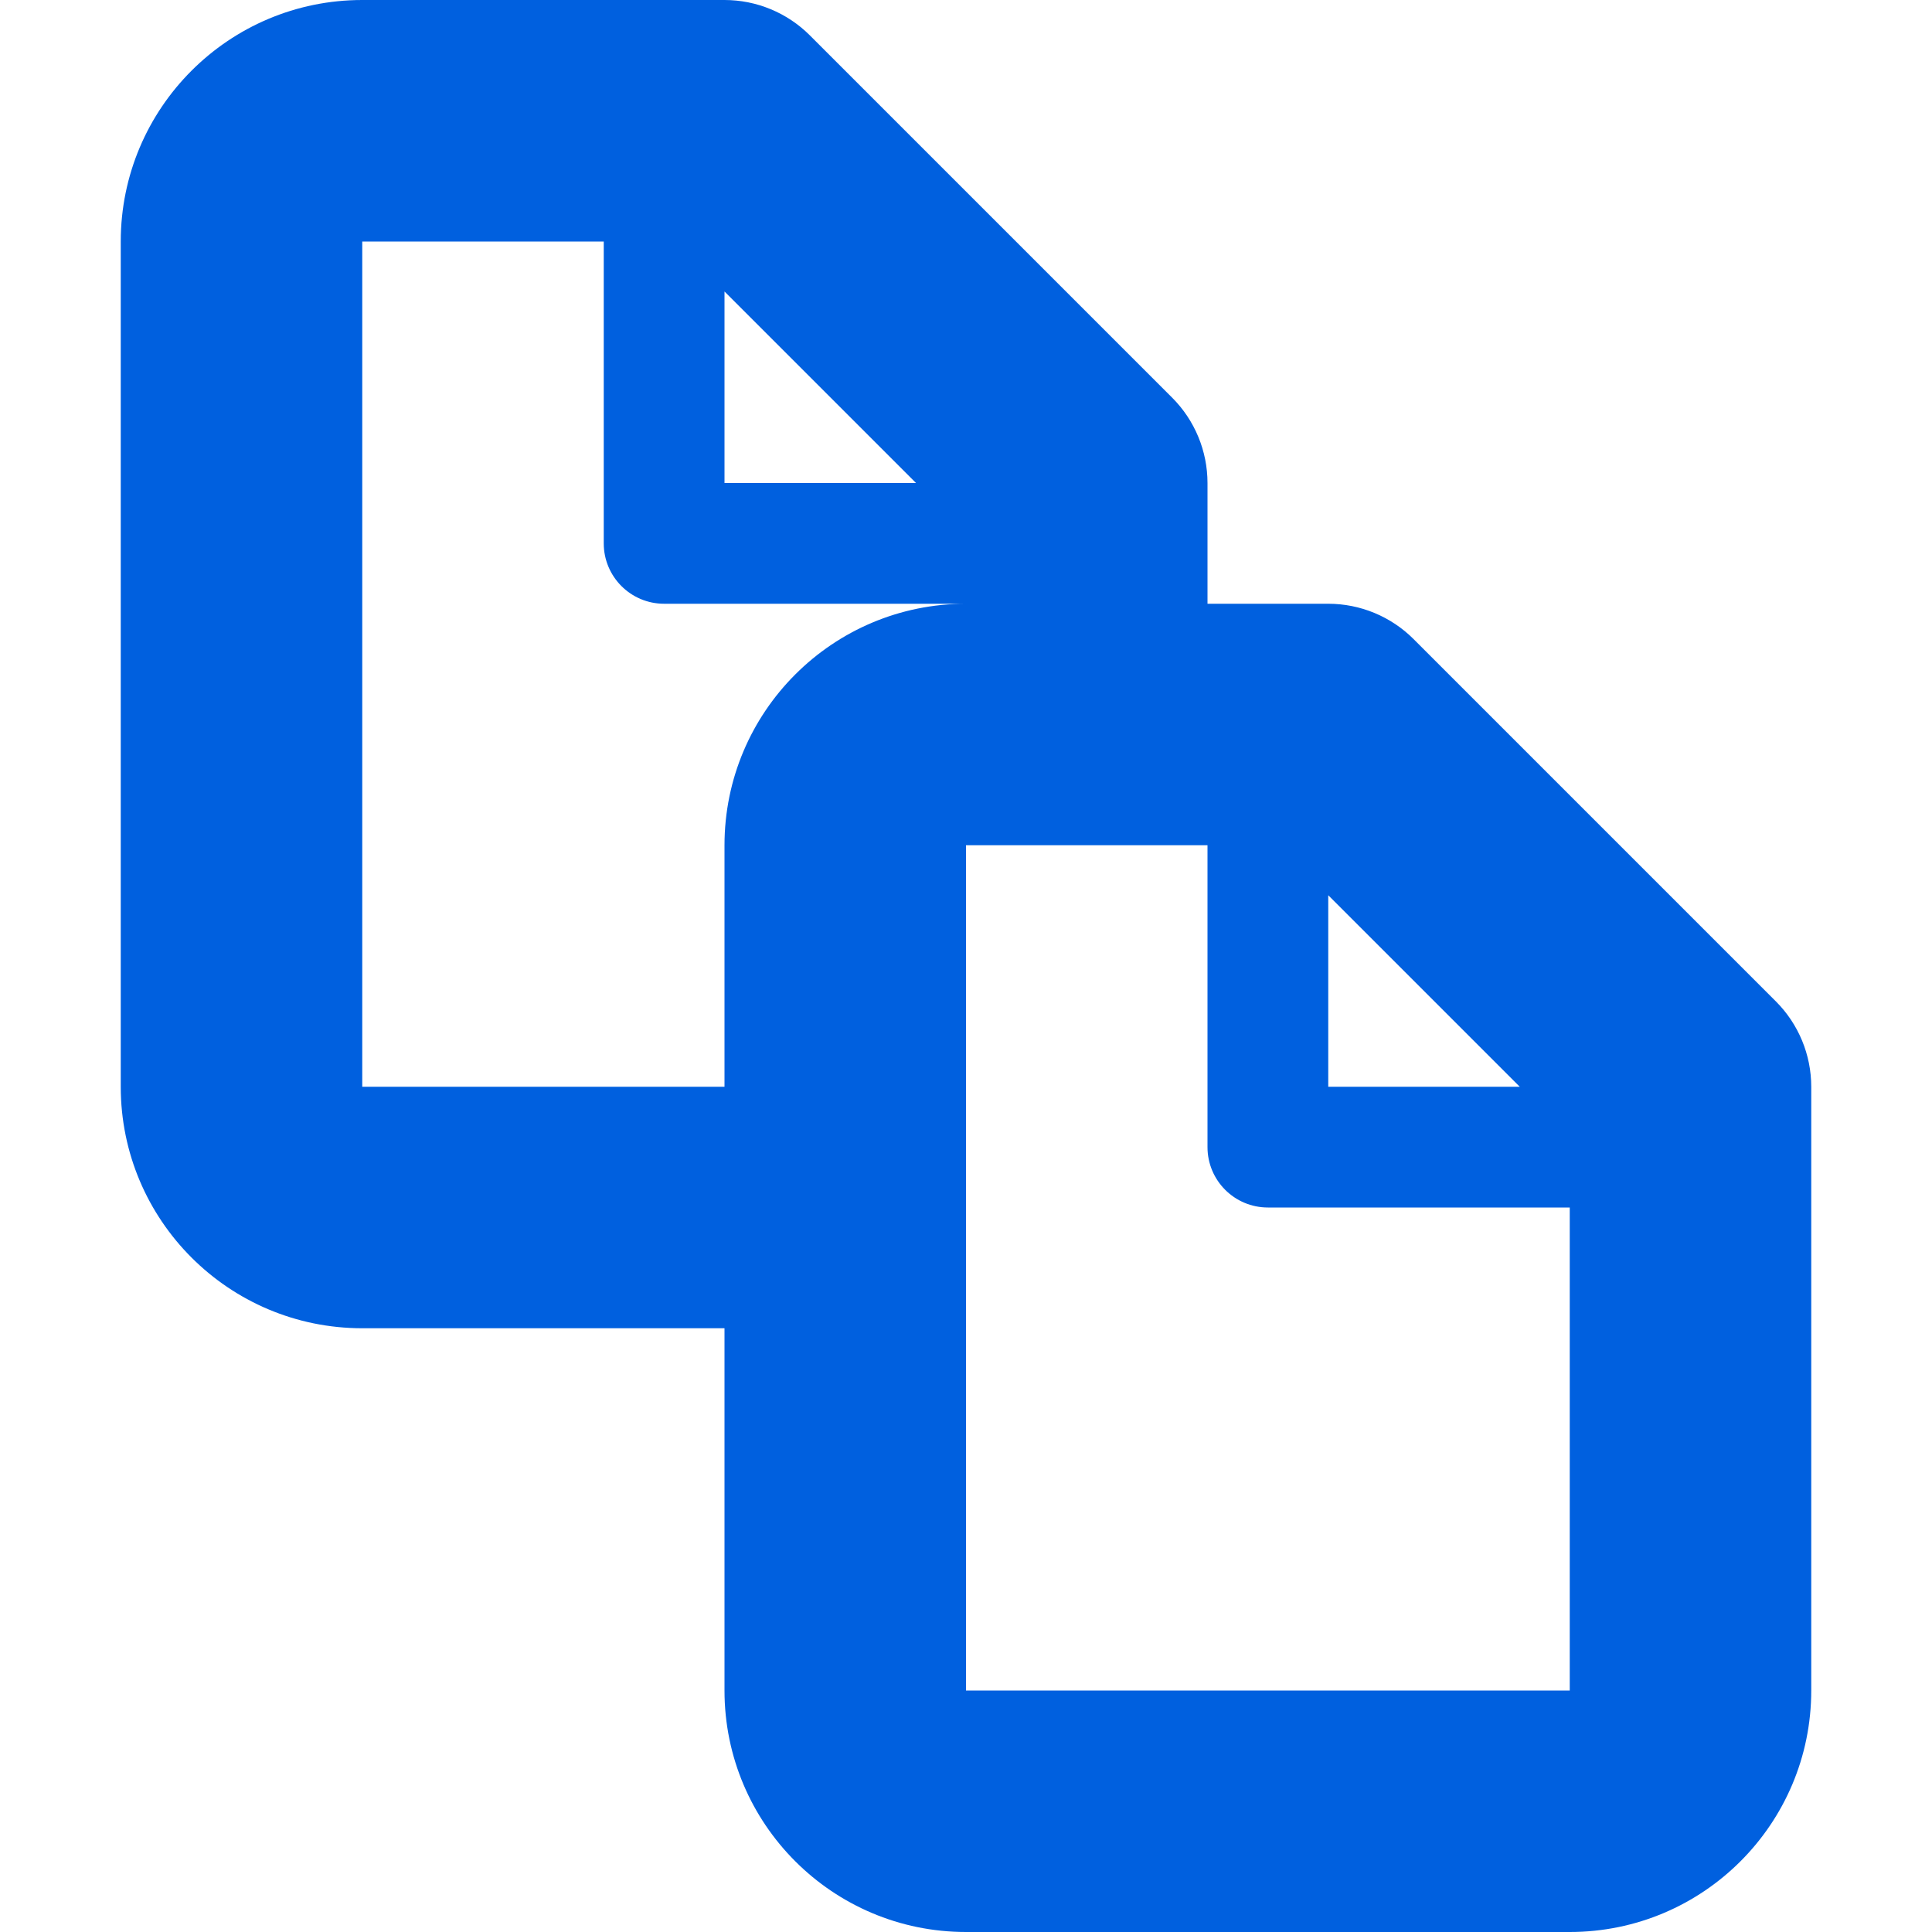
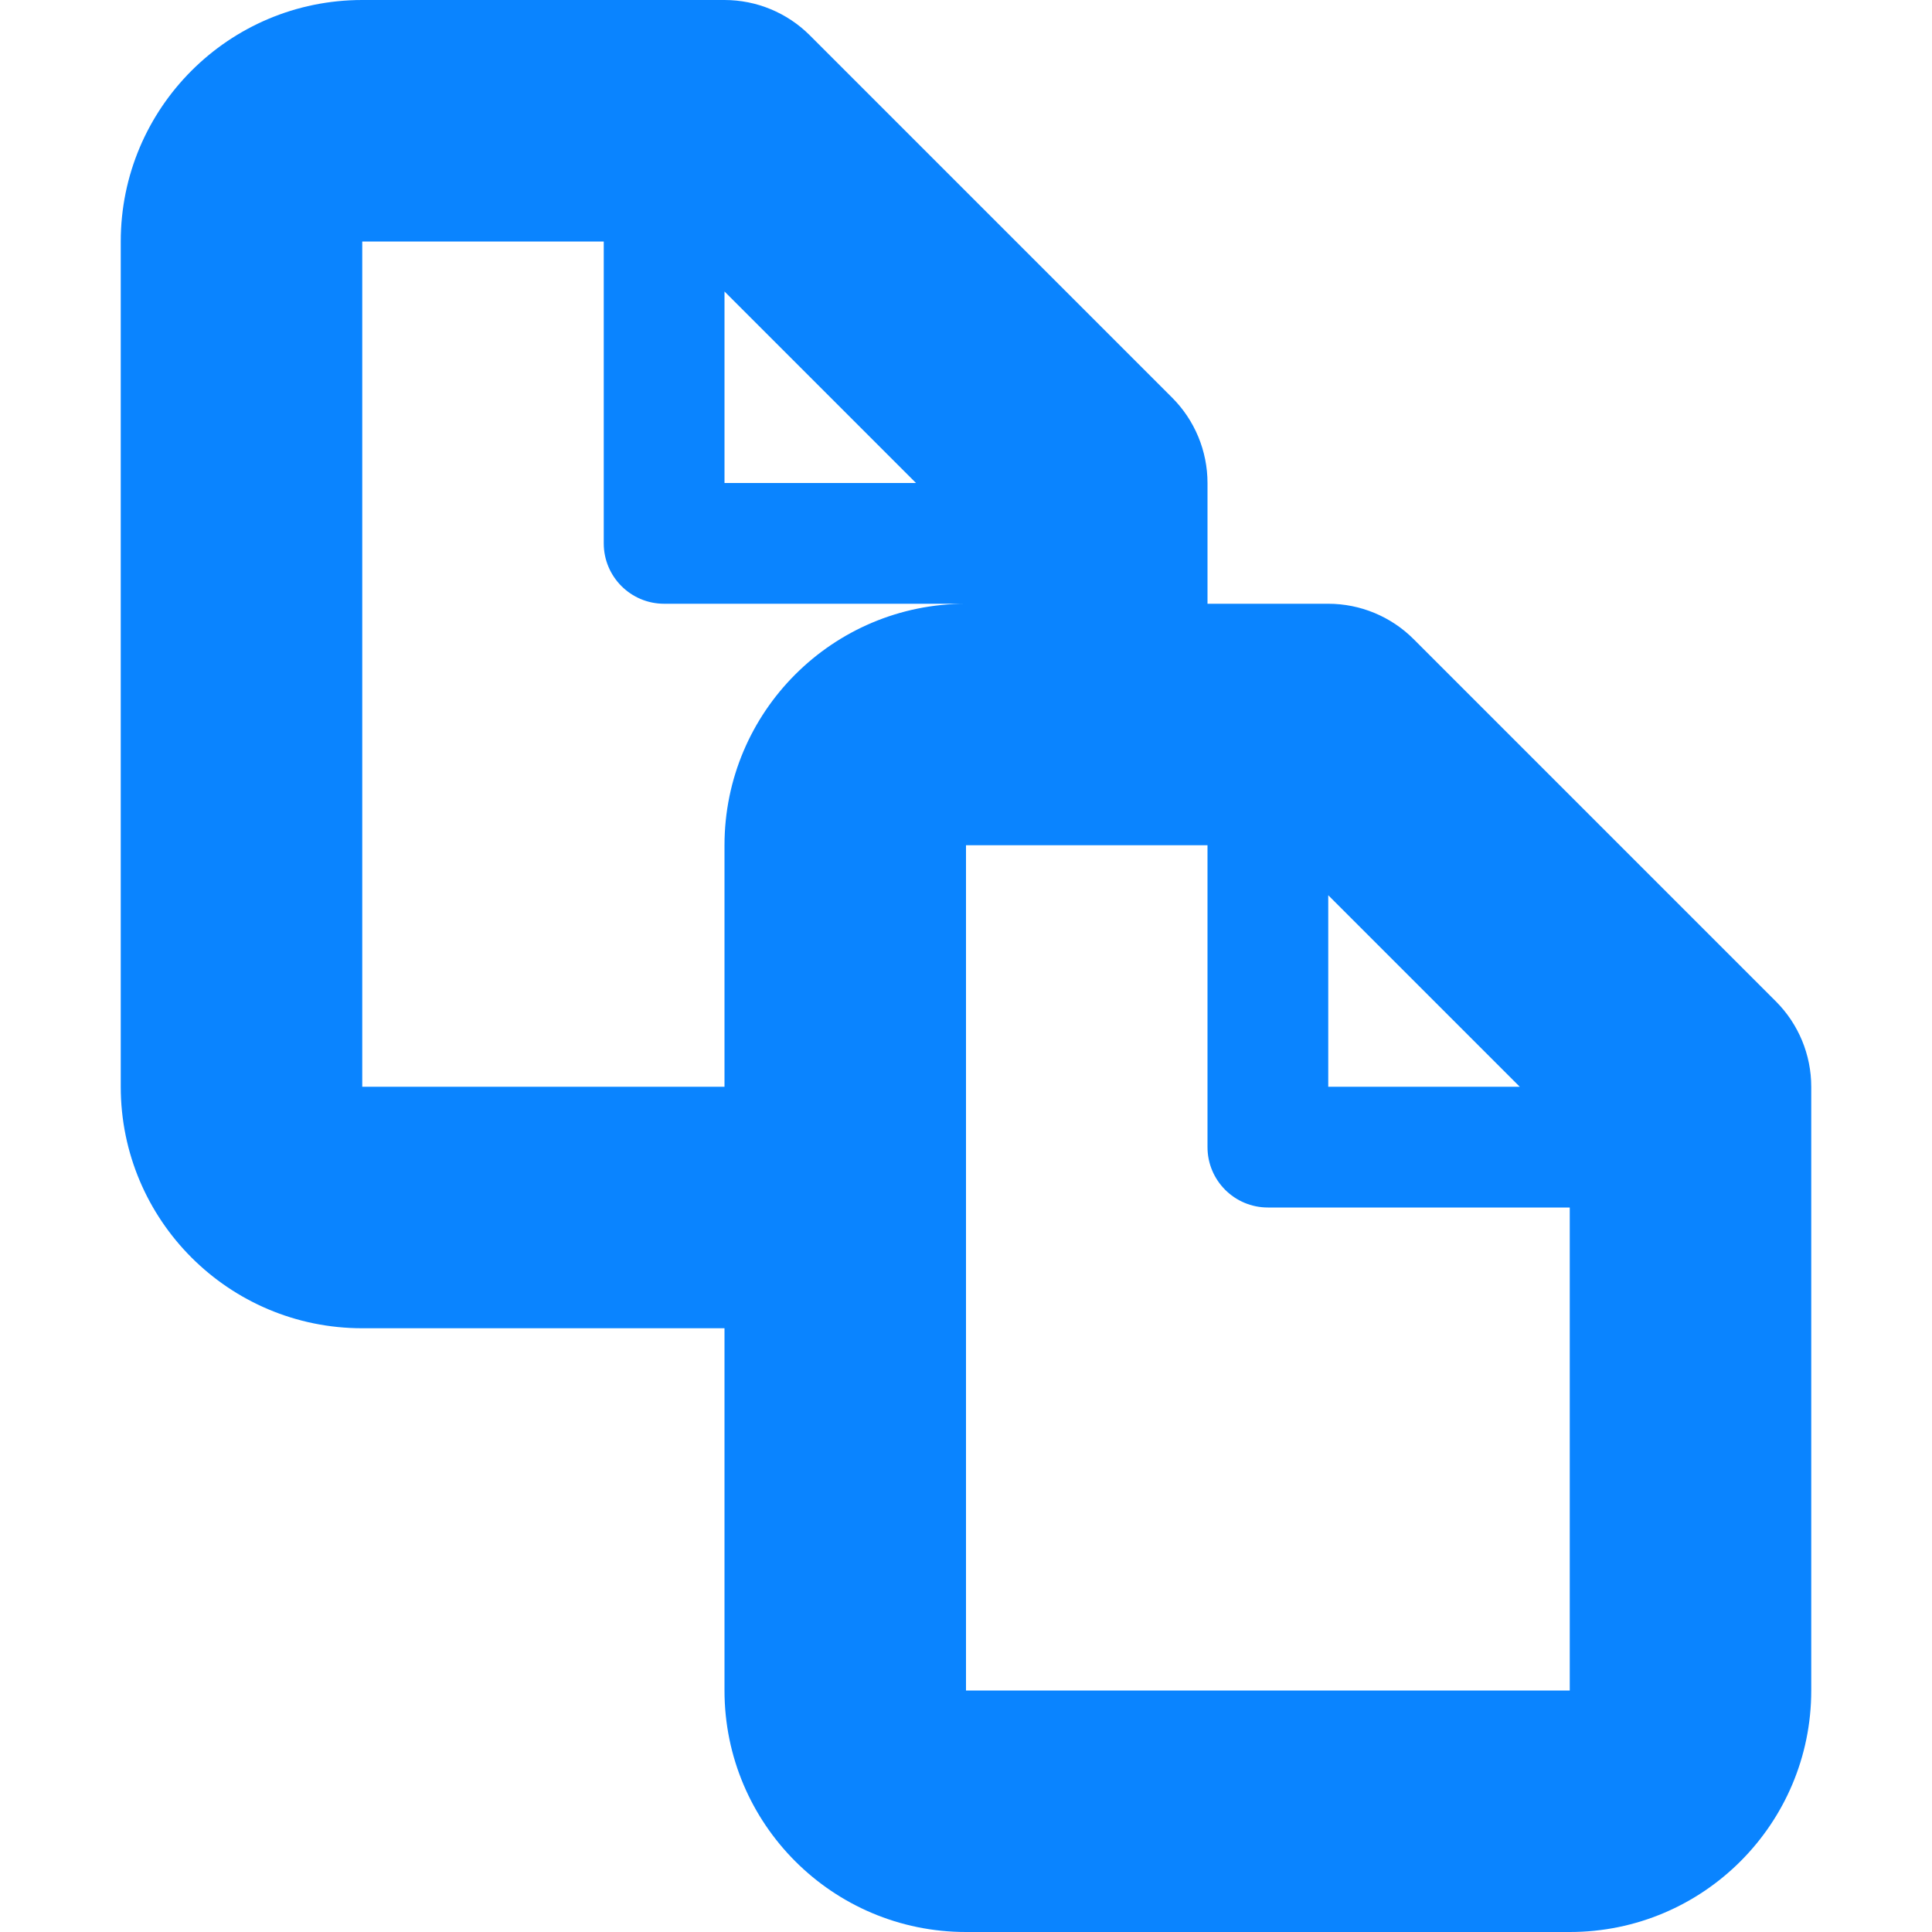
<svg xmlns="http://www.w3.org/2000/svg" width="16" height="16" viewBox="0 0 16 16">
-   <path fill="#0060DF" d="M14.707 8.293l-3-3A1 1 0 0 0 11 5h-1V4a1 1 0 0 0-.293-.707l-3-3A1 1 0 0 0 6 0H3a2 2 0 0 0-2 2v7a2 2 0 0 0 2 2h3v3a2 2 0 0 0 2 2h5a2 2 0 0 0 2-2V9a1 1 0 0 0-.293-.707zM12.586 9H11V7.414zm-5-5H6V2.414zM6 7v2H3V2h2v2.5a.5.5 0 0 0 .5.5H8a2 2 0 0 0-2 2zm2 7V7h2v2.5a.5.5 0 0 0 .5.5H13v4z" />
+   <path fill="#0a84ff" d="M14.707 8.293l-3-3A1 1 0 0 0 11 5h-1V4a1 1 0 0 0-.293-.707l-3-3A1 1 0 0 0 6 0H3a2 2 0 0 0-2 2v7a2 2 0 0 0 2 2h3v3a2 2 0 0 0 2 2h5a2 2 0 0 0 2-2V9a1 1 0 0 0-.293-.707zM12.586 9H11V7.414zm-5-5H6V2.414zM6 7v2H3V2h2v2.5a.5.5 0 0 0 .5.5H8a2 2 0 0 0-2 2zm2 7V7h2v2.5a.5.5 0 0 0 .5.5H13v4z" />
</svg>
